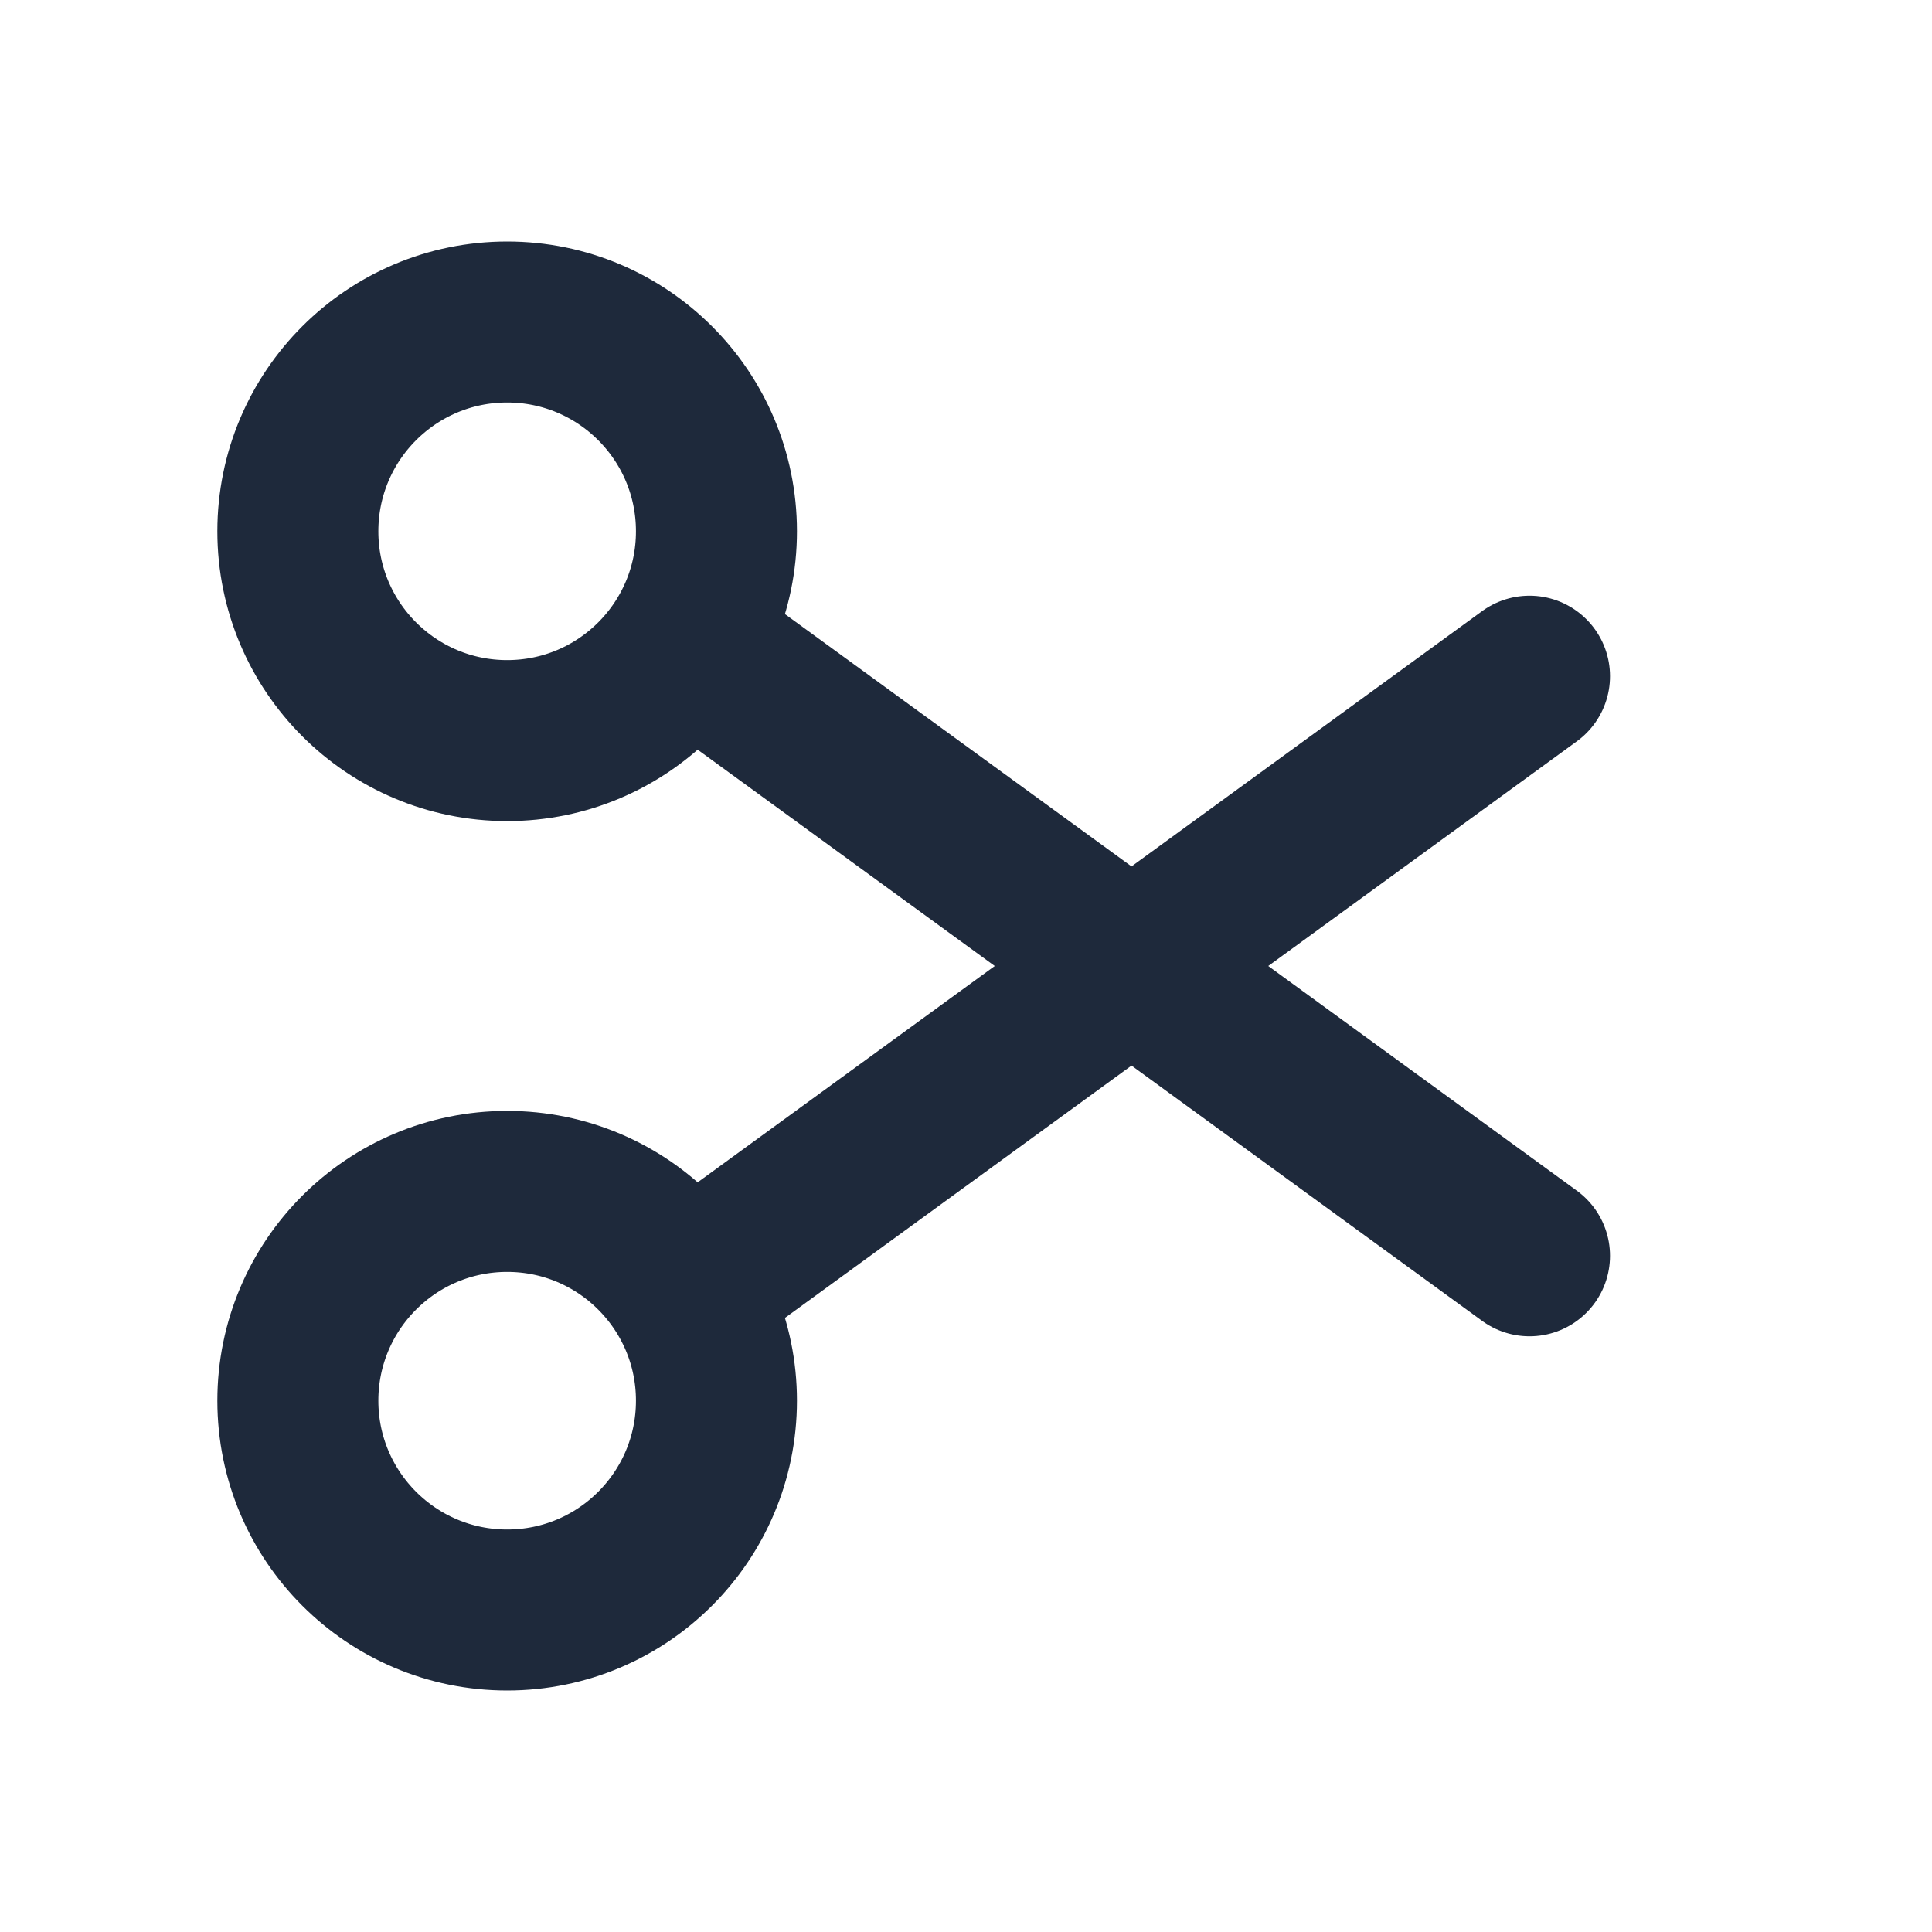
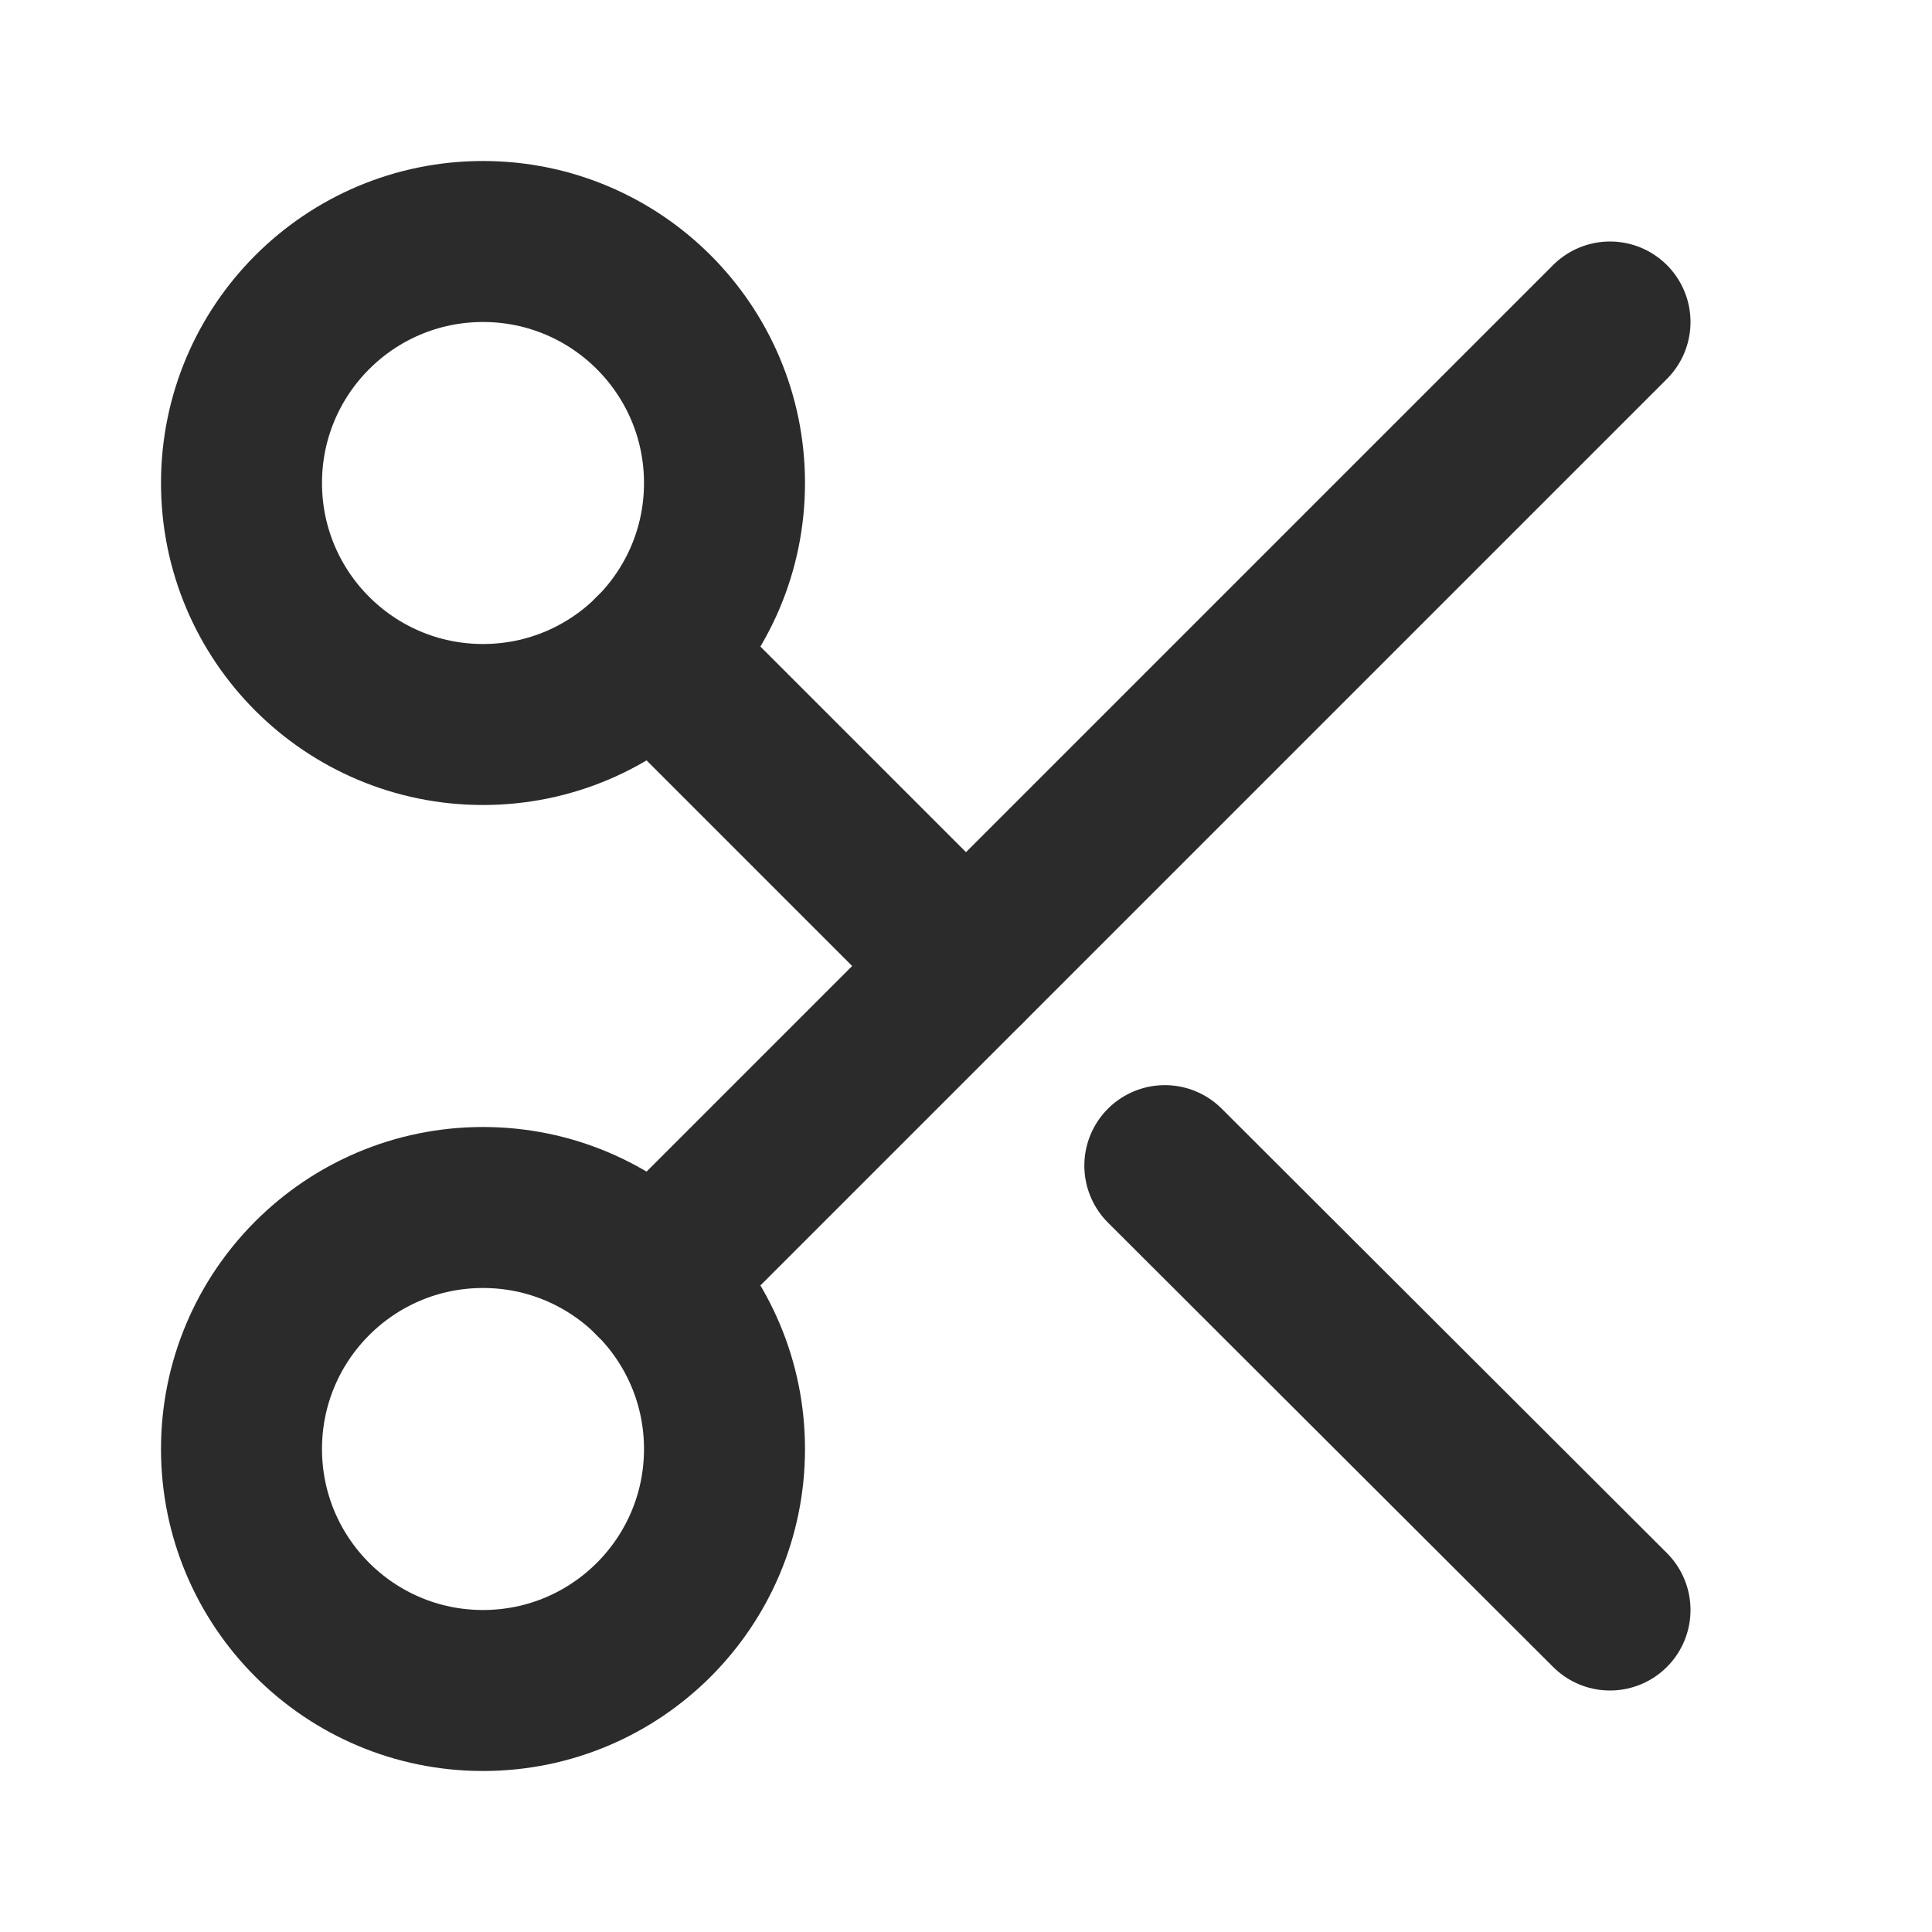
- <svg xmlns="http://www.w3.org/2000/svg" viewBox="0 0 24 24" fill="none" stroke="#1E293B" stroke-width="2" stroke-linecap="round" stroke-linejoin="round">
-   <circle cx="6.3" cy="6.6" r="2.6" />
-   <circle cx="6.3" cy="17.4" r="2.6" />
-   <path d="M8.7 8.1 19 15.6M8.7 15.9 19 8.4" />
+ <svg xmlns="http://www.w3.org/2000/svg" viewBox="0 0 24 24" fill="none" stroke="#2b2b2b" stroke-width="2" stroke-linecap="round" stroke-linejoin="round">
+   <circle cx="6" cy="6" r="3" />
+   <circle cx="6" cy="18" r="3" />
+   <line x1="20" y1="4" x2="8.12" y2="15.88" />
+   <line x1="14.47" y1="14.48" x2="20" y2="20" />
+   <line x1="8.12" y1="8.12" x2="12" y2="12" />
</svg>
